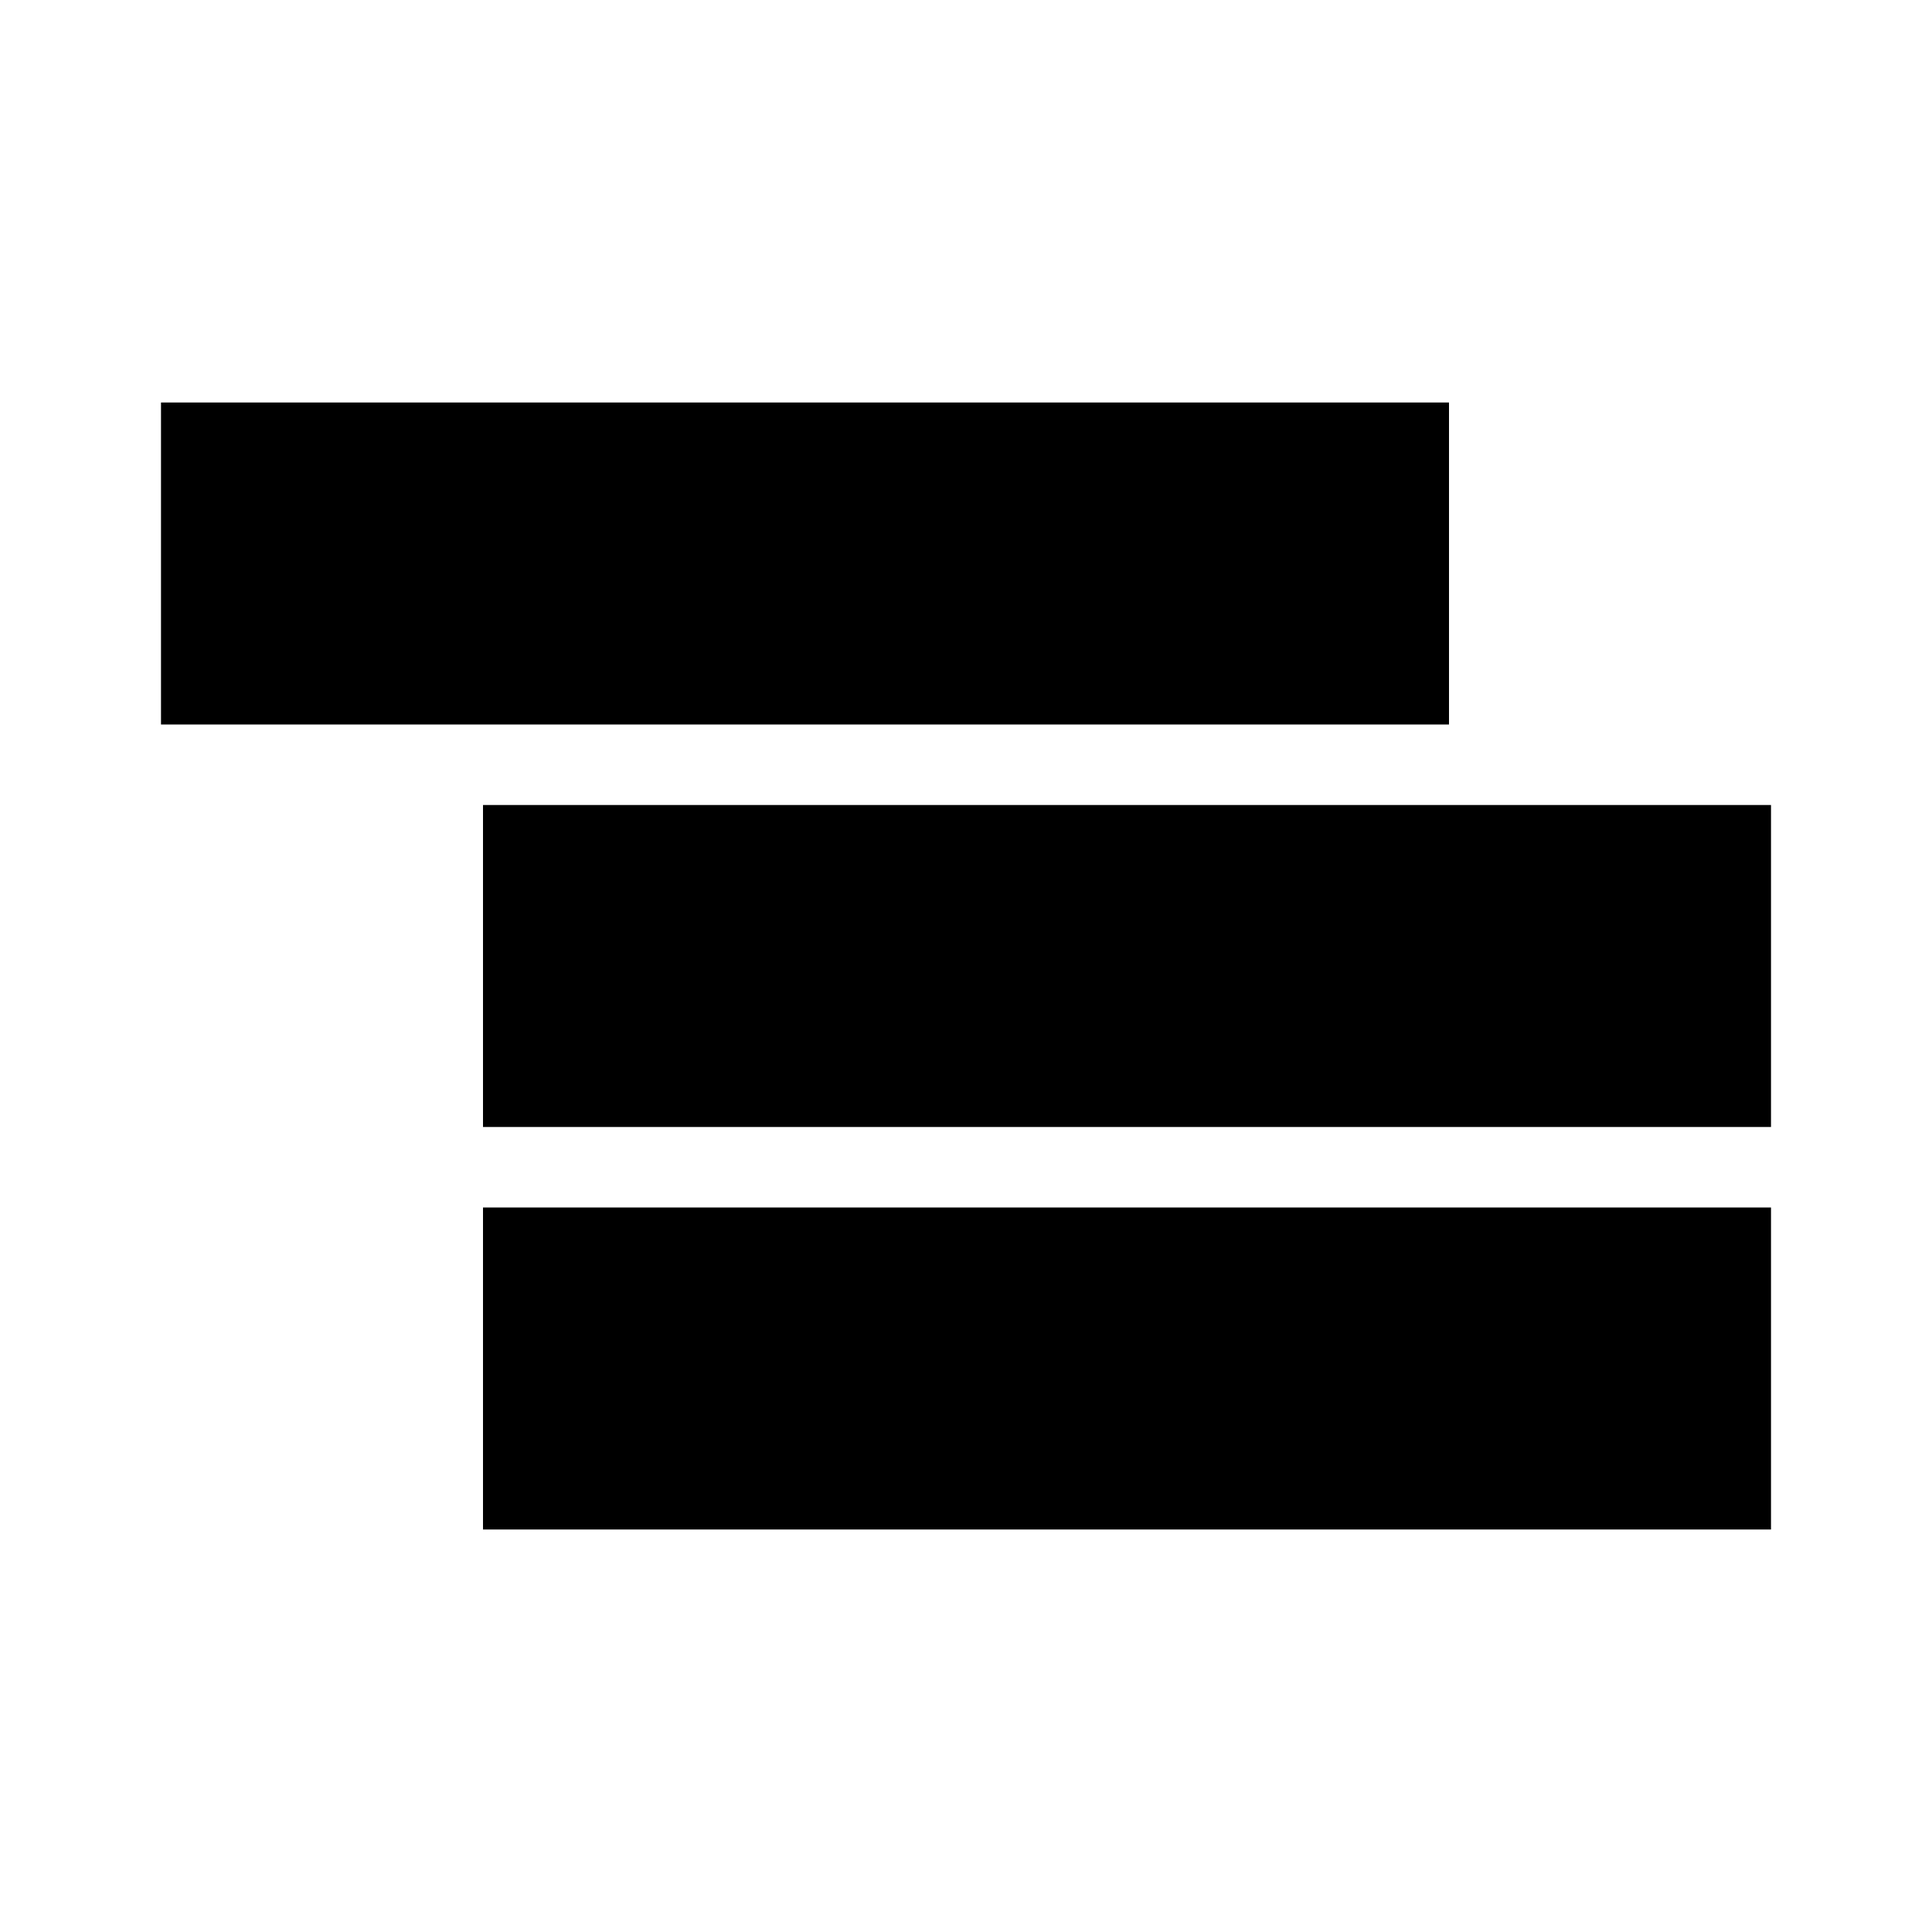
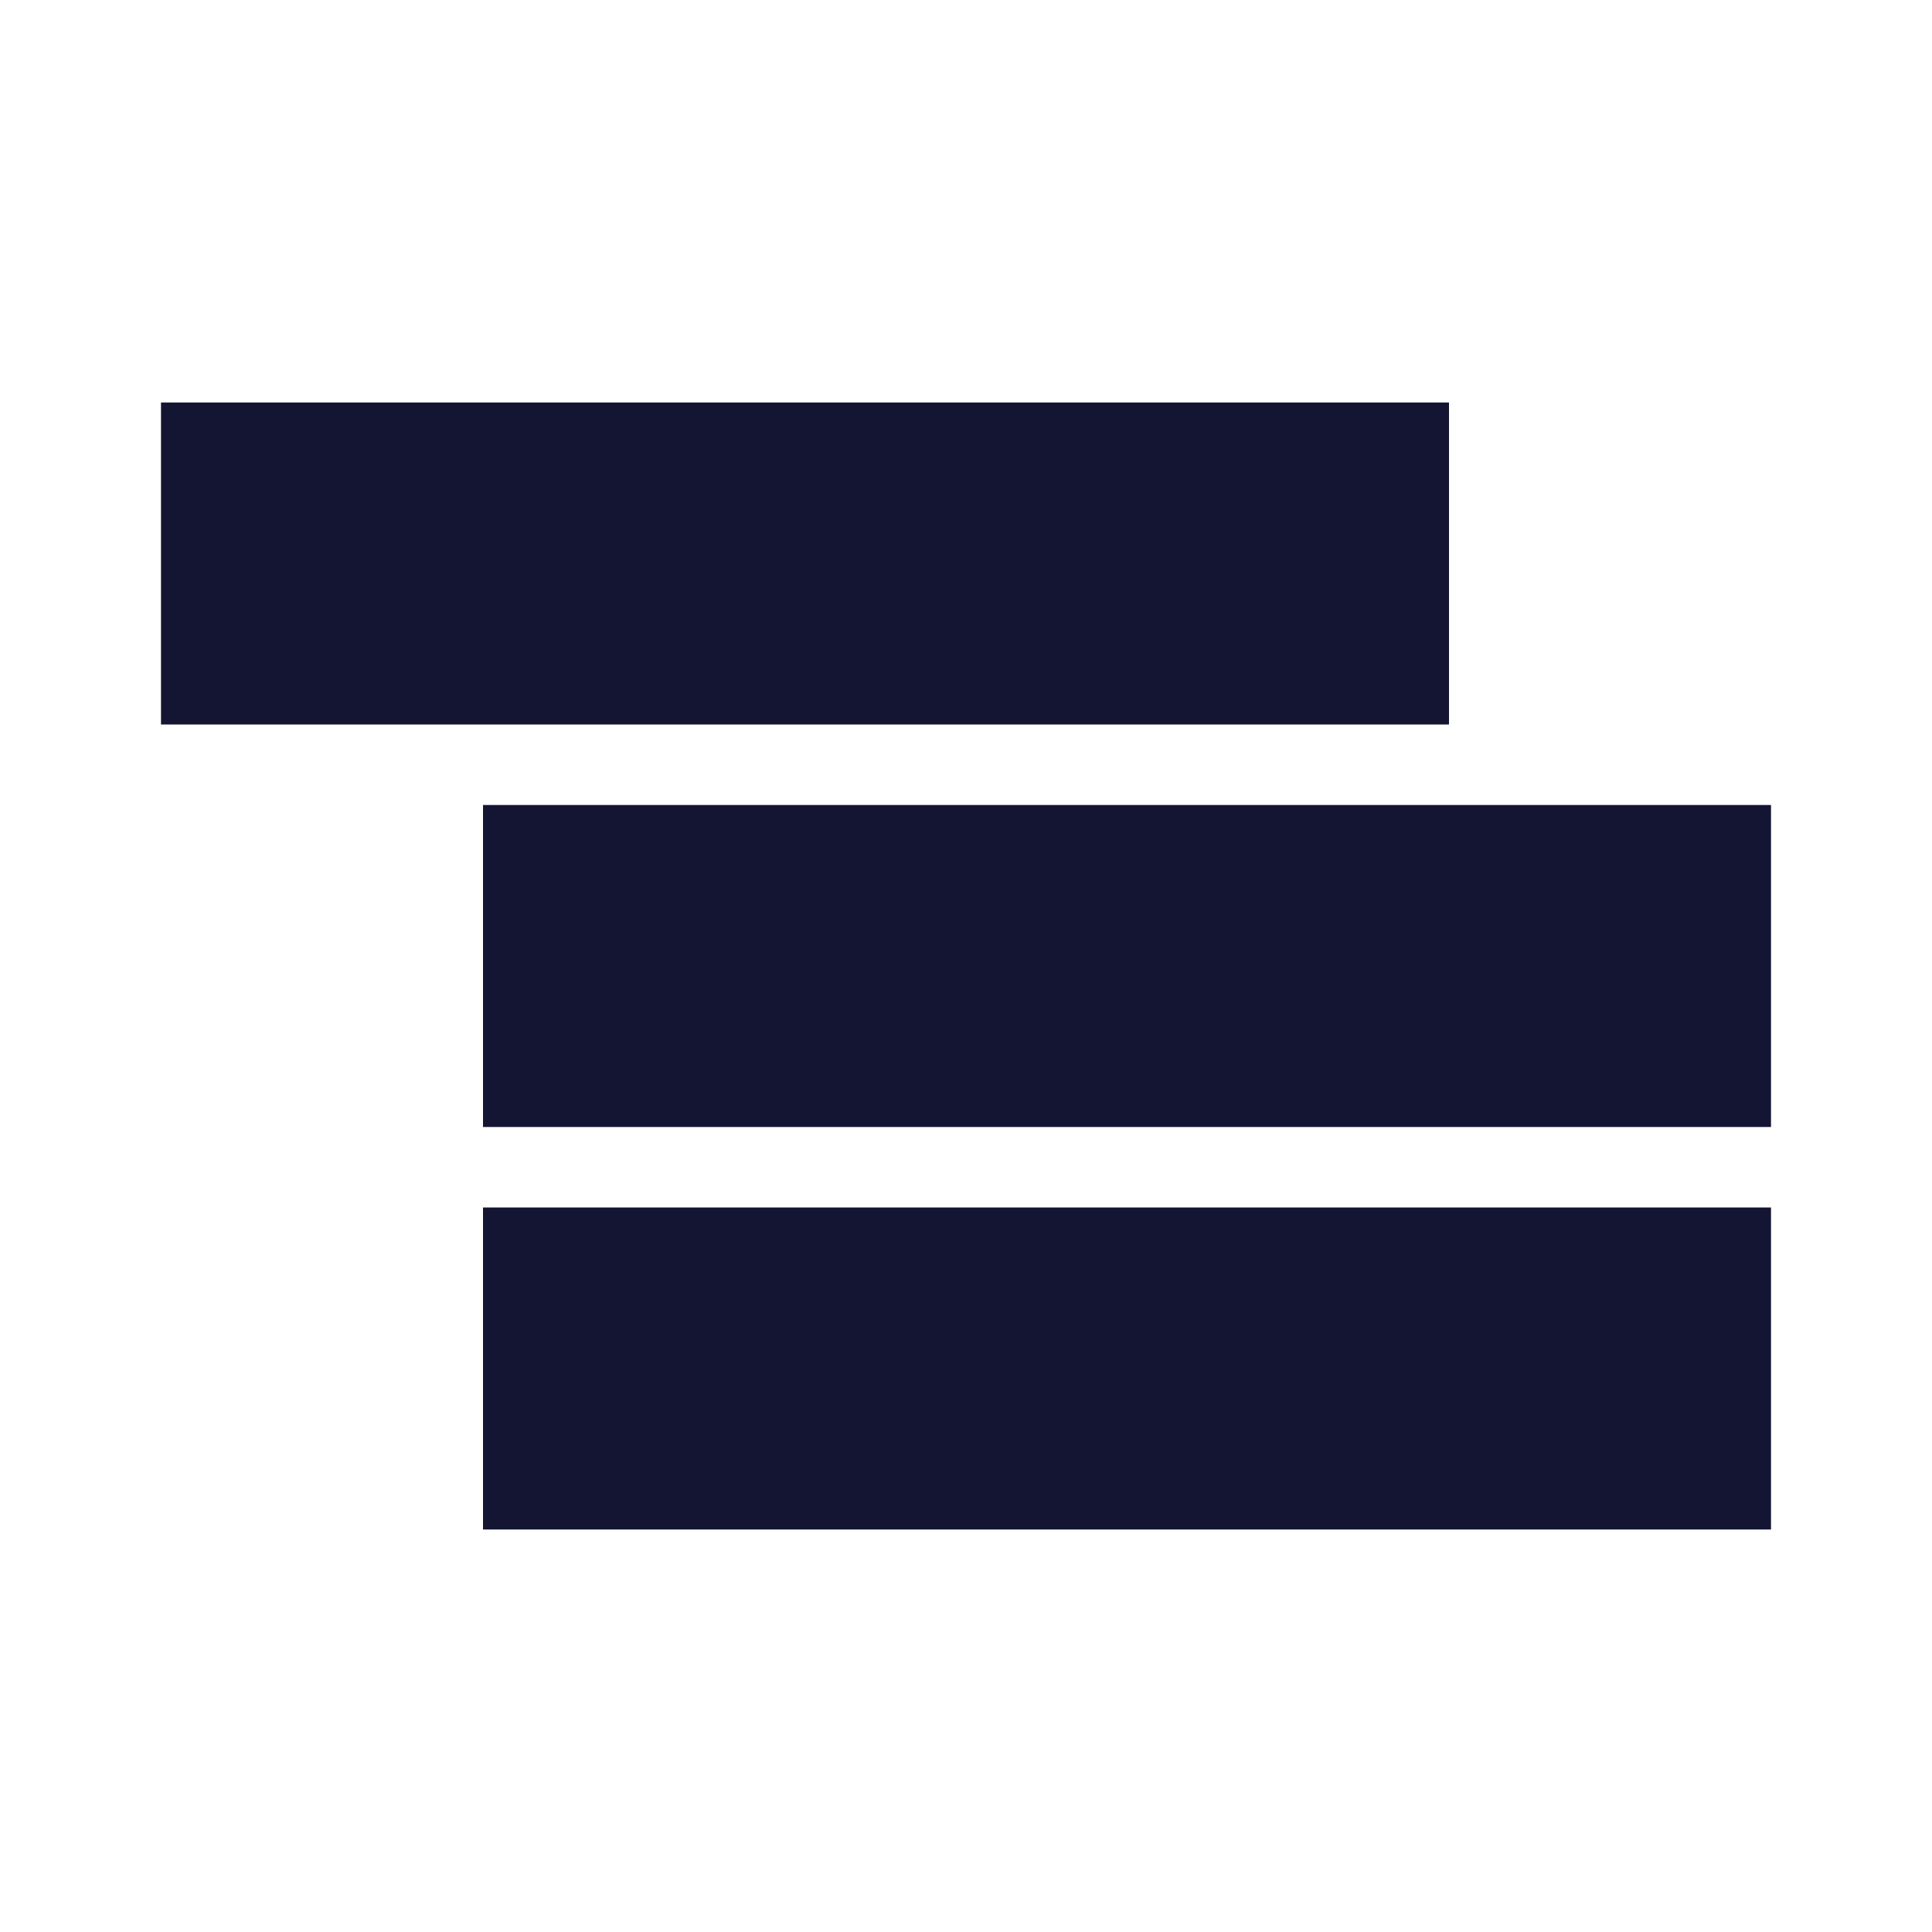
- <svg xmlns="http://www.w3.org/2000/svg" width="24" height="24" viewBox="0 0 24 24">
+ <svg xmlns="http://www.w3.org/2000/svg" width="24" height="24" viewBox="0 0 24 24" fill="#131532">
  <path fill-rule="evenodd" d="M2,5 L18,5 L18,9 L2,9 L2,5 Z M6,10 L22,10 L22,14 L6,14 L6,10 Z M6,15 L22,15 L22,19 L6,19 L6,15 Z" />
</svg>
